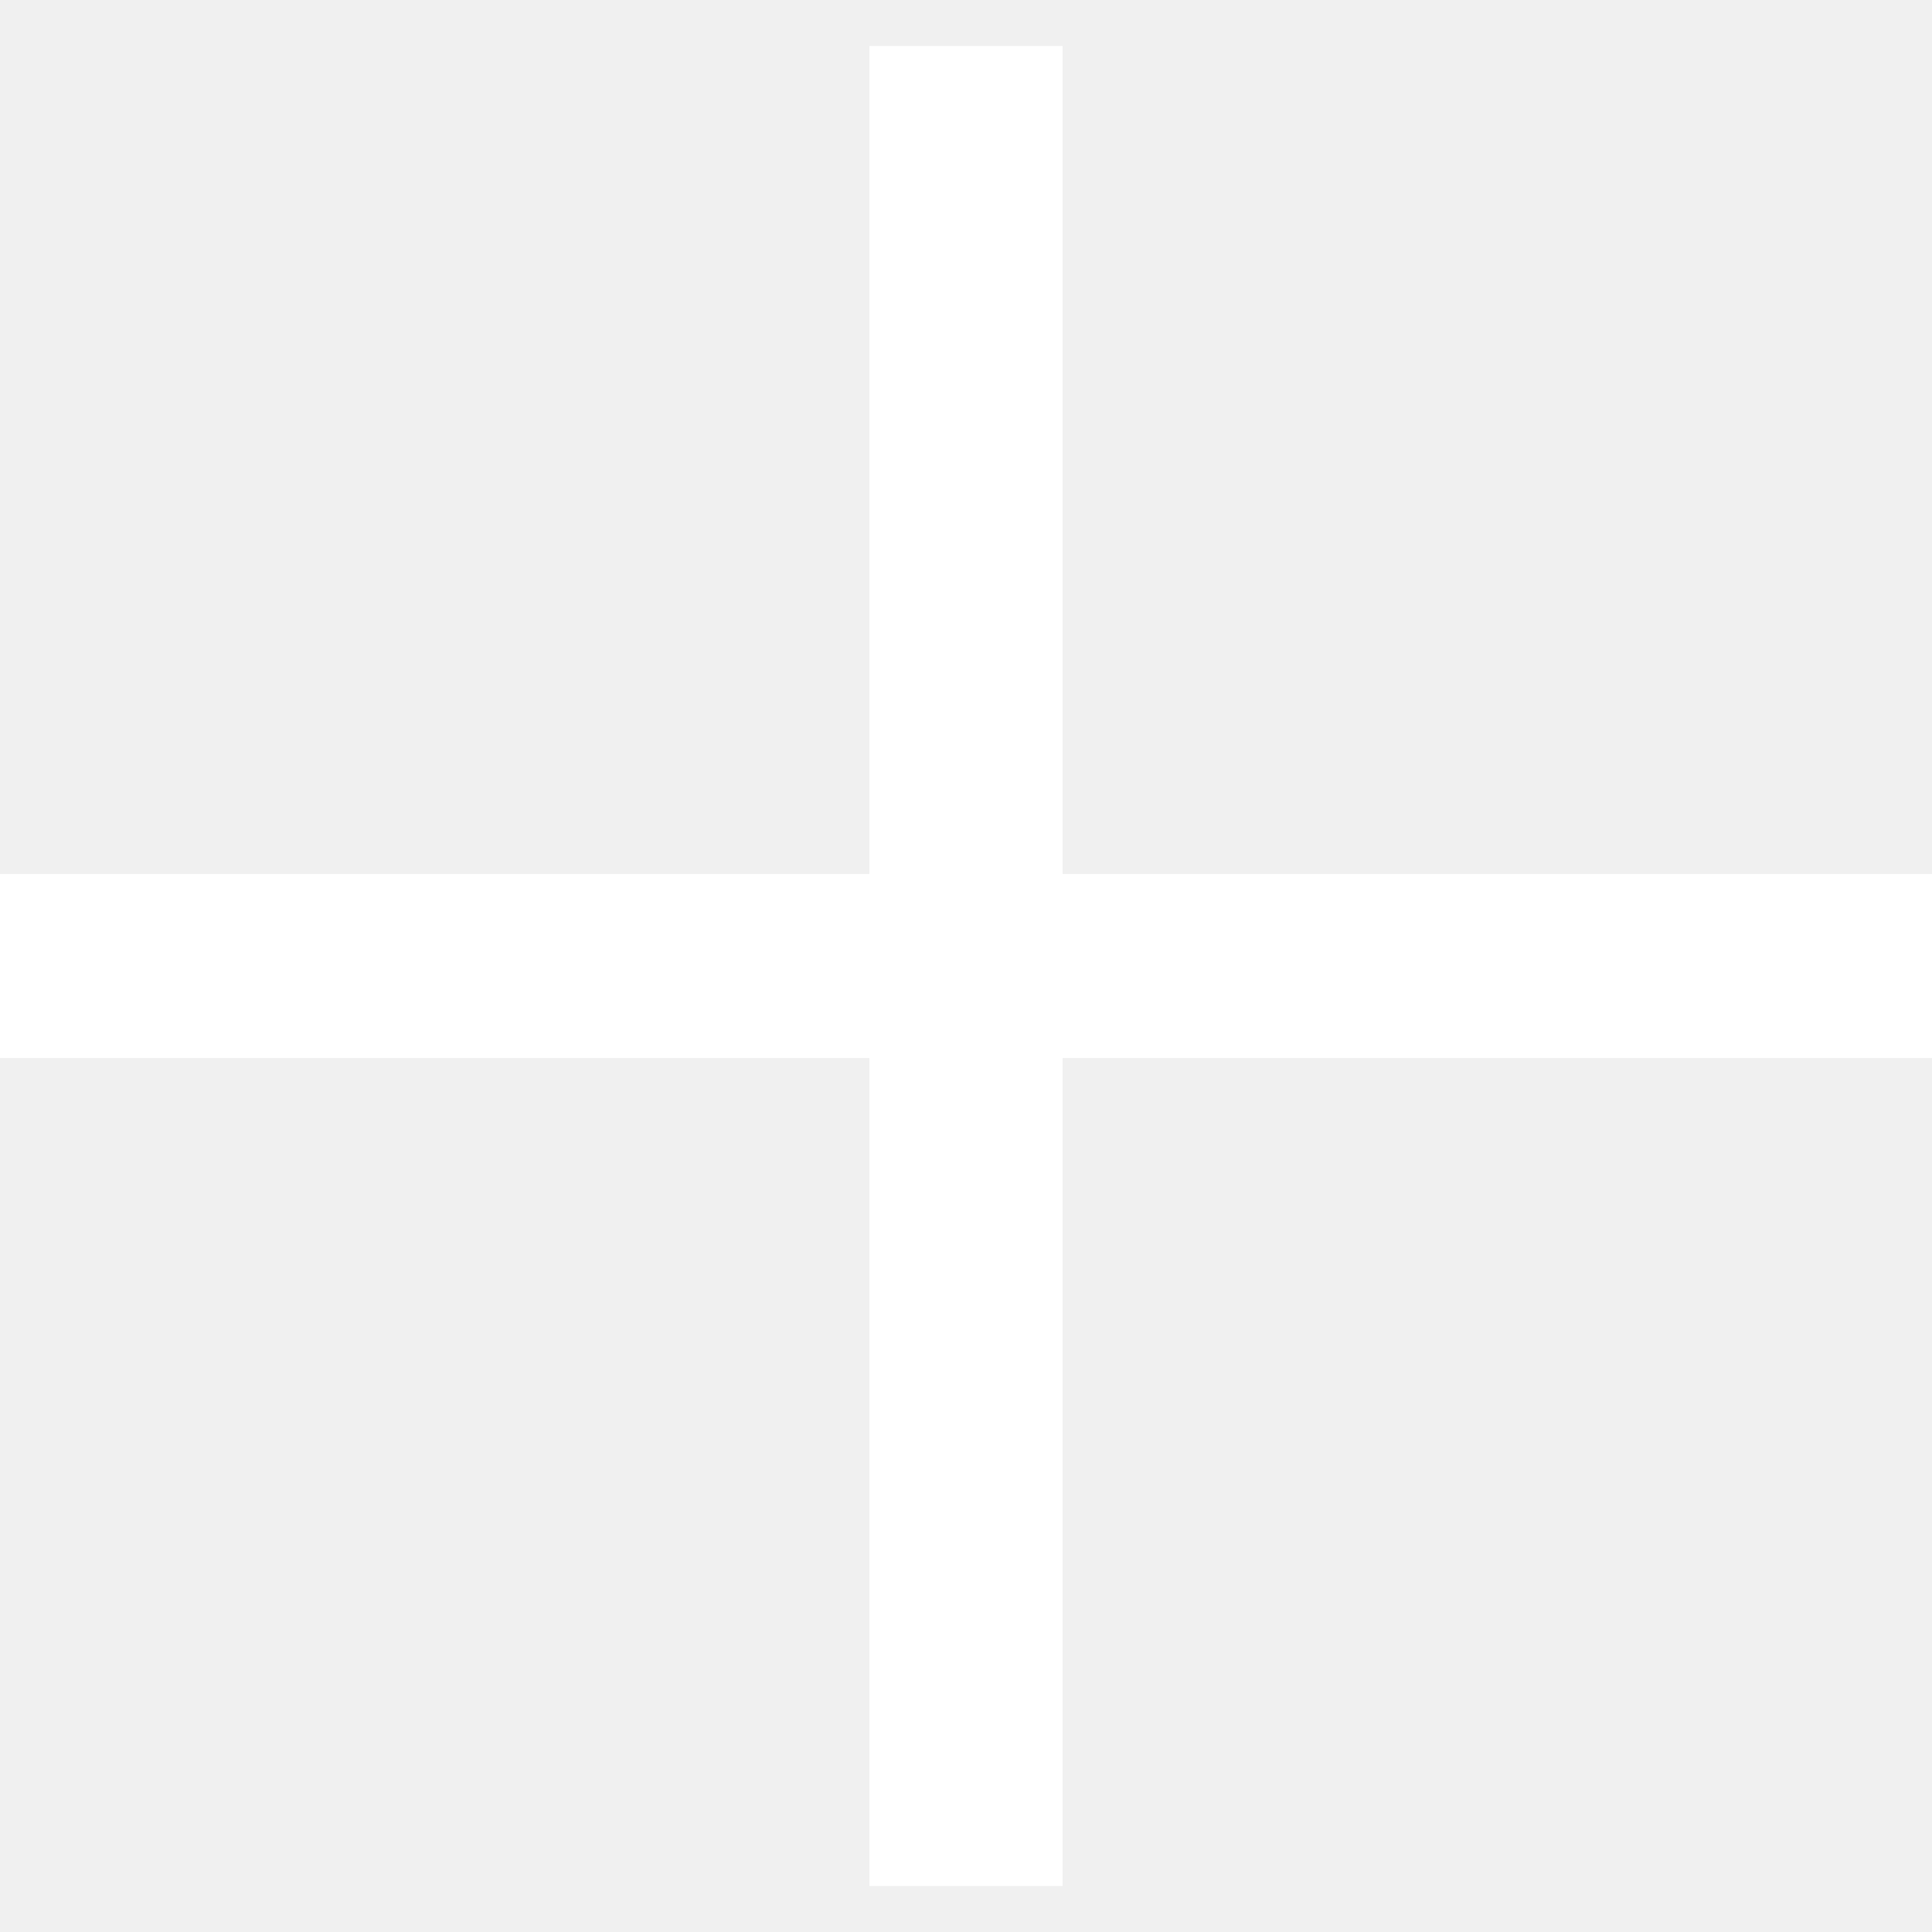
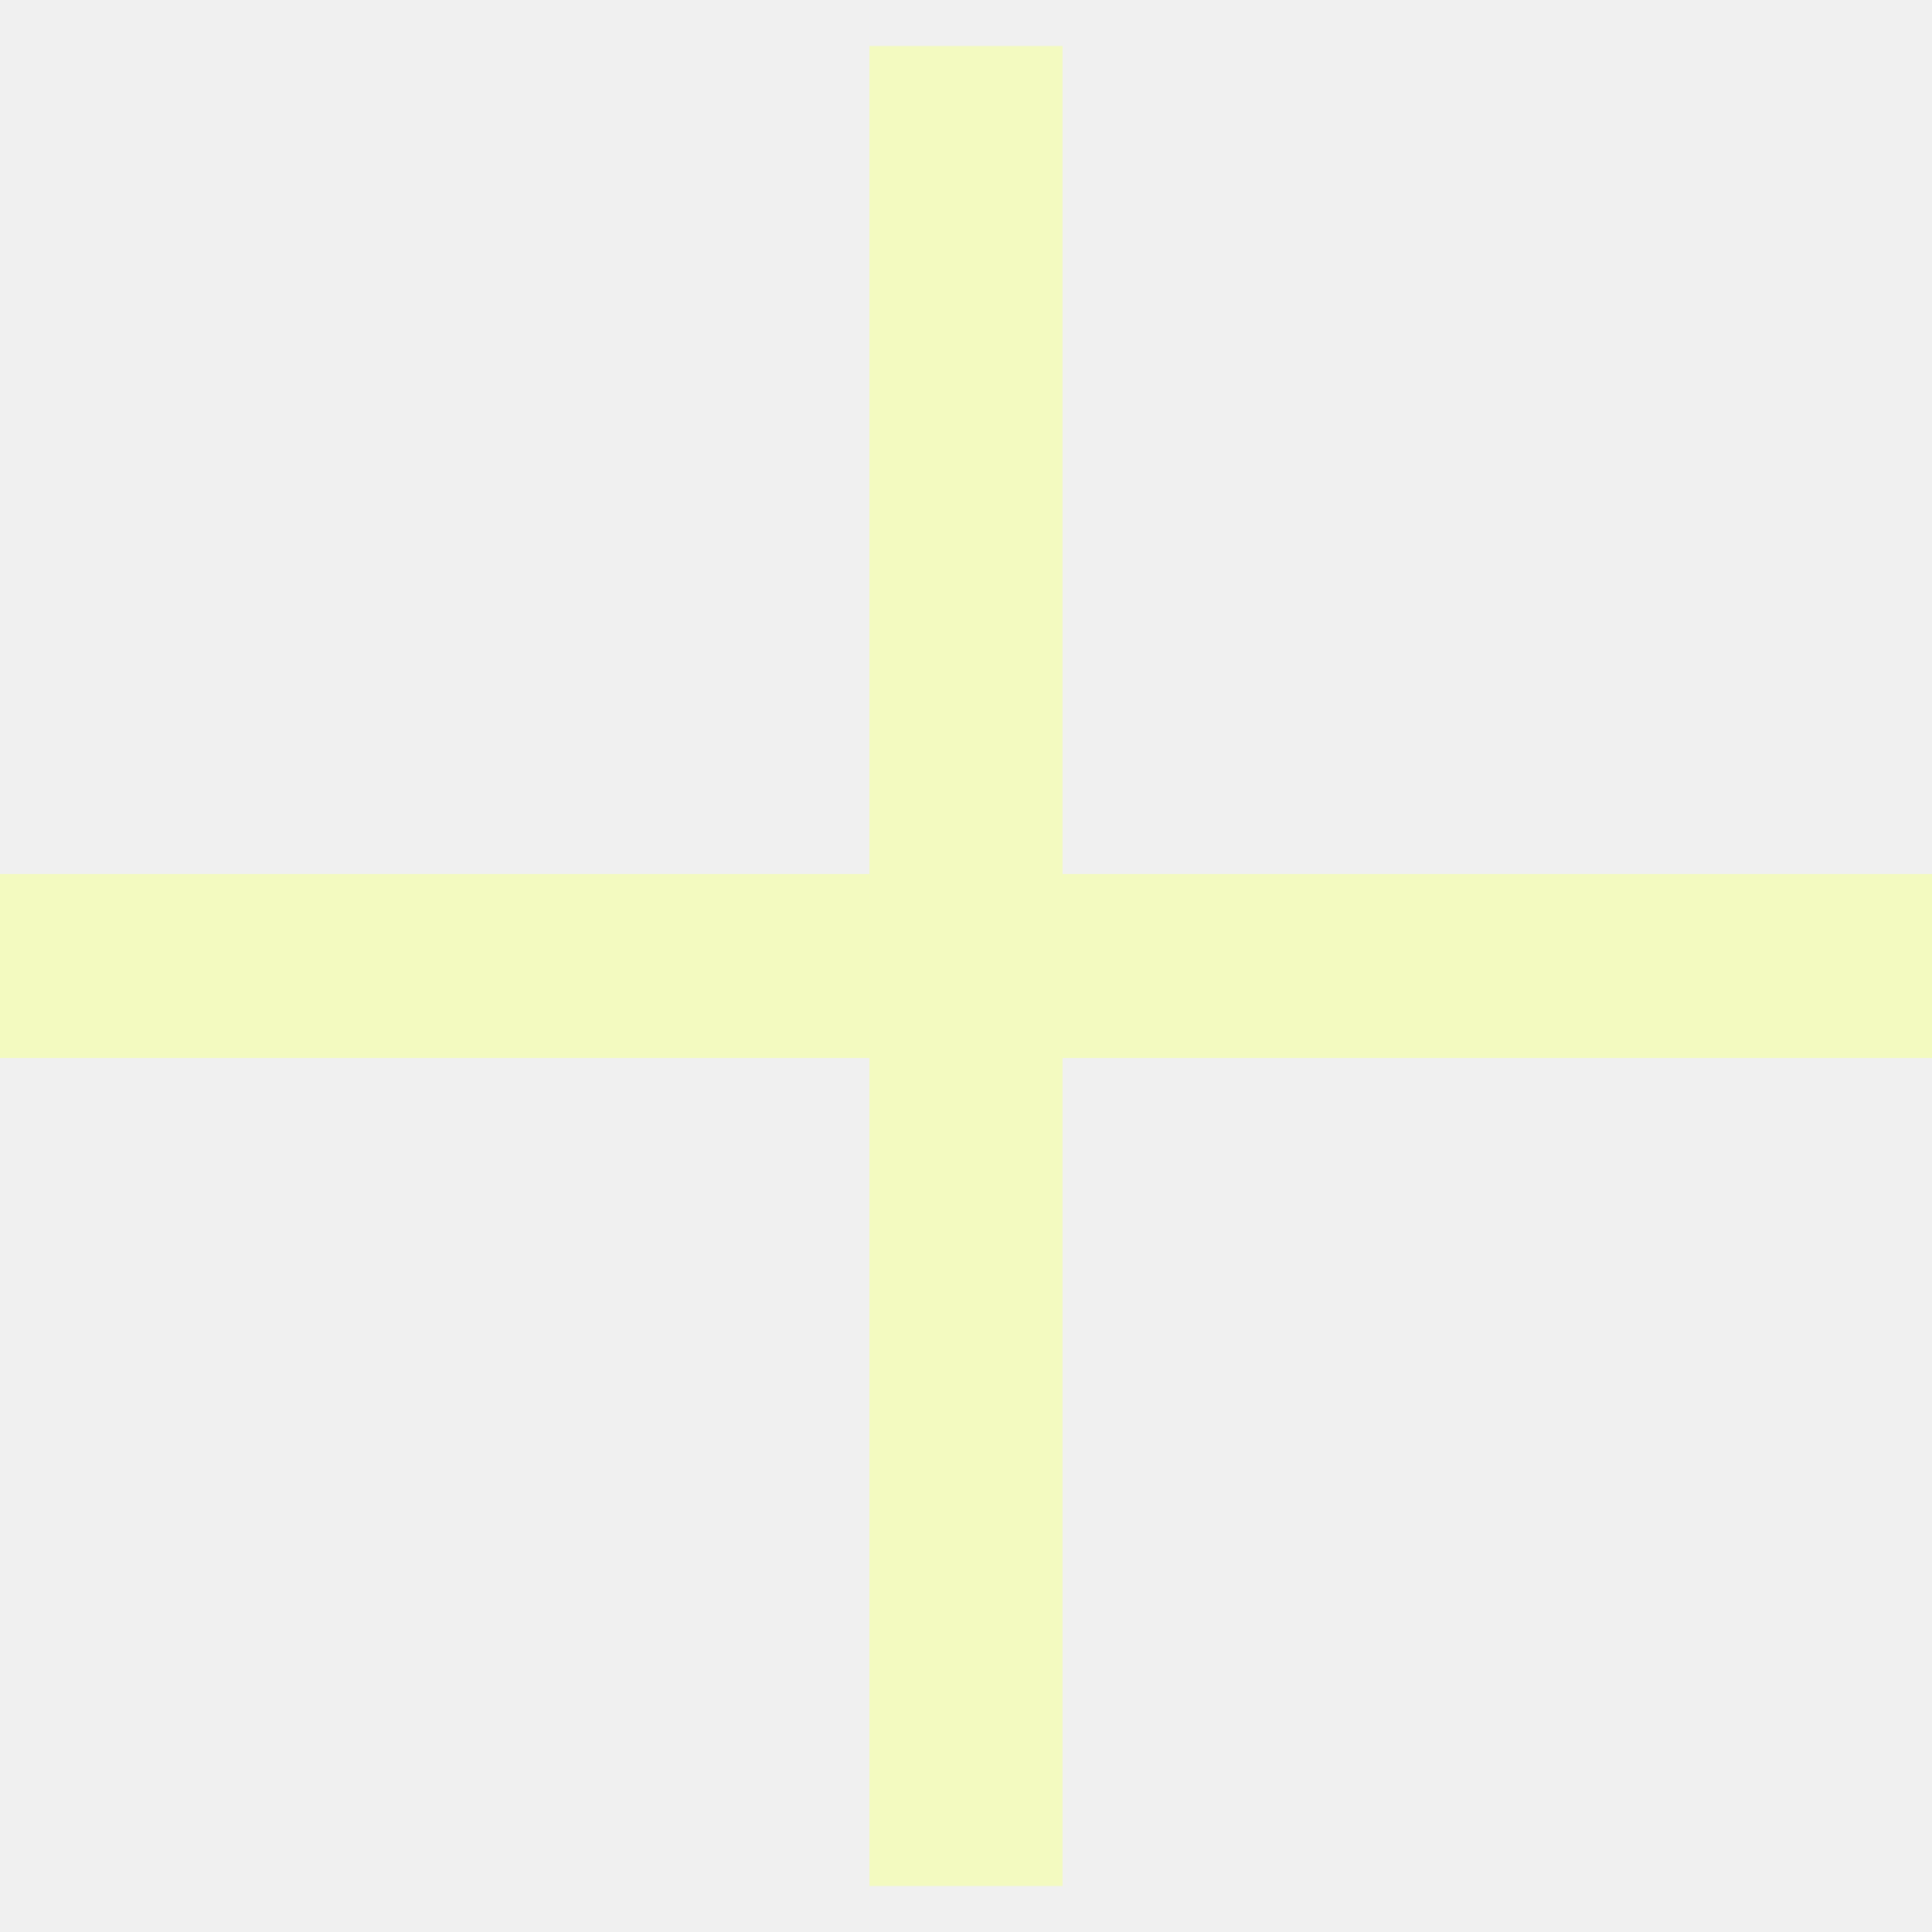
- <svg xmlns="http://www.w3.org/2000/svg" width="800px" height="800px" viewBox="0 -0.5 21 21" version="1.1" fill="#000000">
+ <svg xmlns="http://www.w3.org/2000/svg" width="800px" height="800px" viewBox="0 -0.5 21 21" version="1.1" fill="#F3FAC0">
  <g id="SVGRepo_bgCarrier" stroke-width="0" />
  <g id="SVGRepo_tracerCarrier" stroke-linecap="round" stroke-linejoin="round" />
  <g id="SVGRepo_iconCarrier">
    <defs> </defs>
    <g id="Page-1" stroke="none" stroke-width="1" fill="none" fill-rule="evenodd">
-       <g id="Dribbble-Light-Preview" transform="translate(-379, -240)" fill="#ffffff">
+       <g id="Dribbble-Light-Preview" transform="translate(-379, -240)" fill="#F3FAC0">
        <g id="icons" transform="translate(56, 160)">
          <polygon id="plus-[#1512]" points="344 89 344 91 334.55 91 334.55 100 332.45 100 332.45 91 323 91 323 89 332.45 89 332.45 80 334.55 80 334.55 89"> </polygon>
        </g>
      </g>
    </g>
  </g>
</svg>
